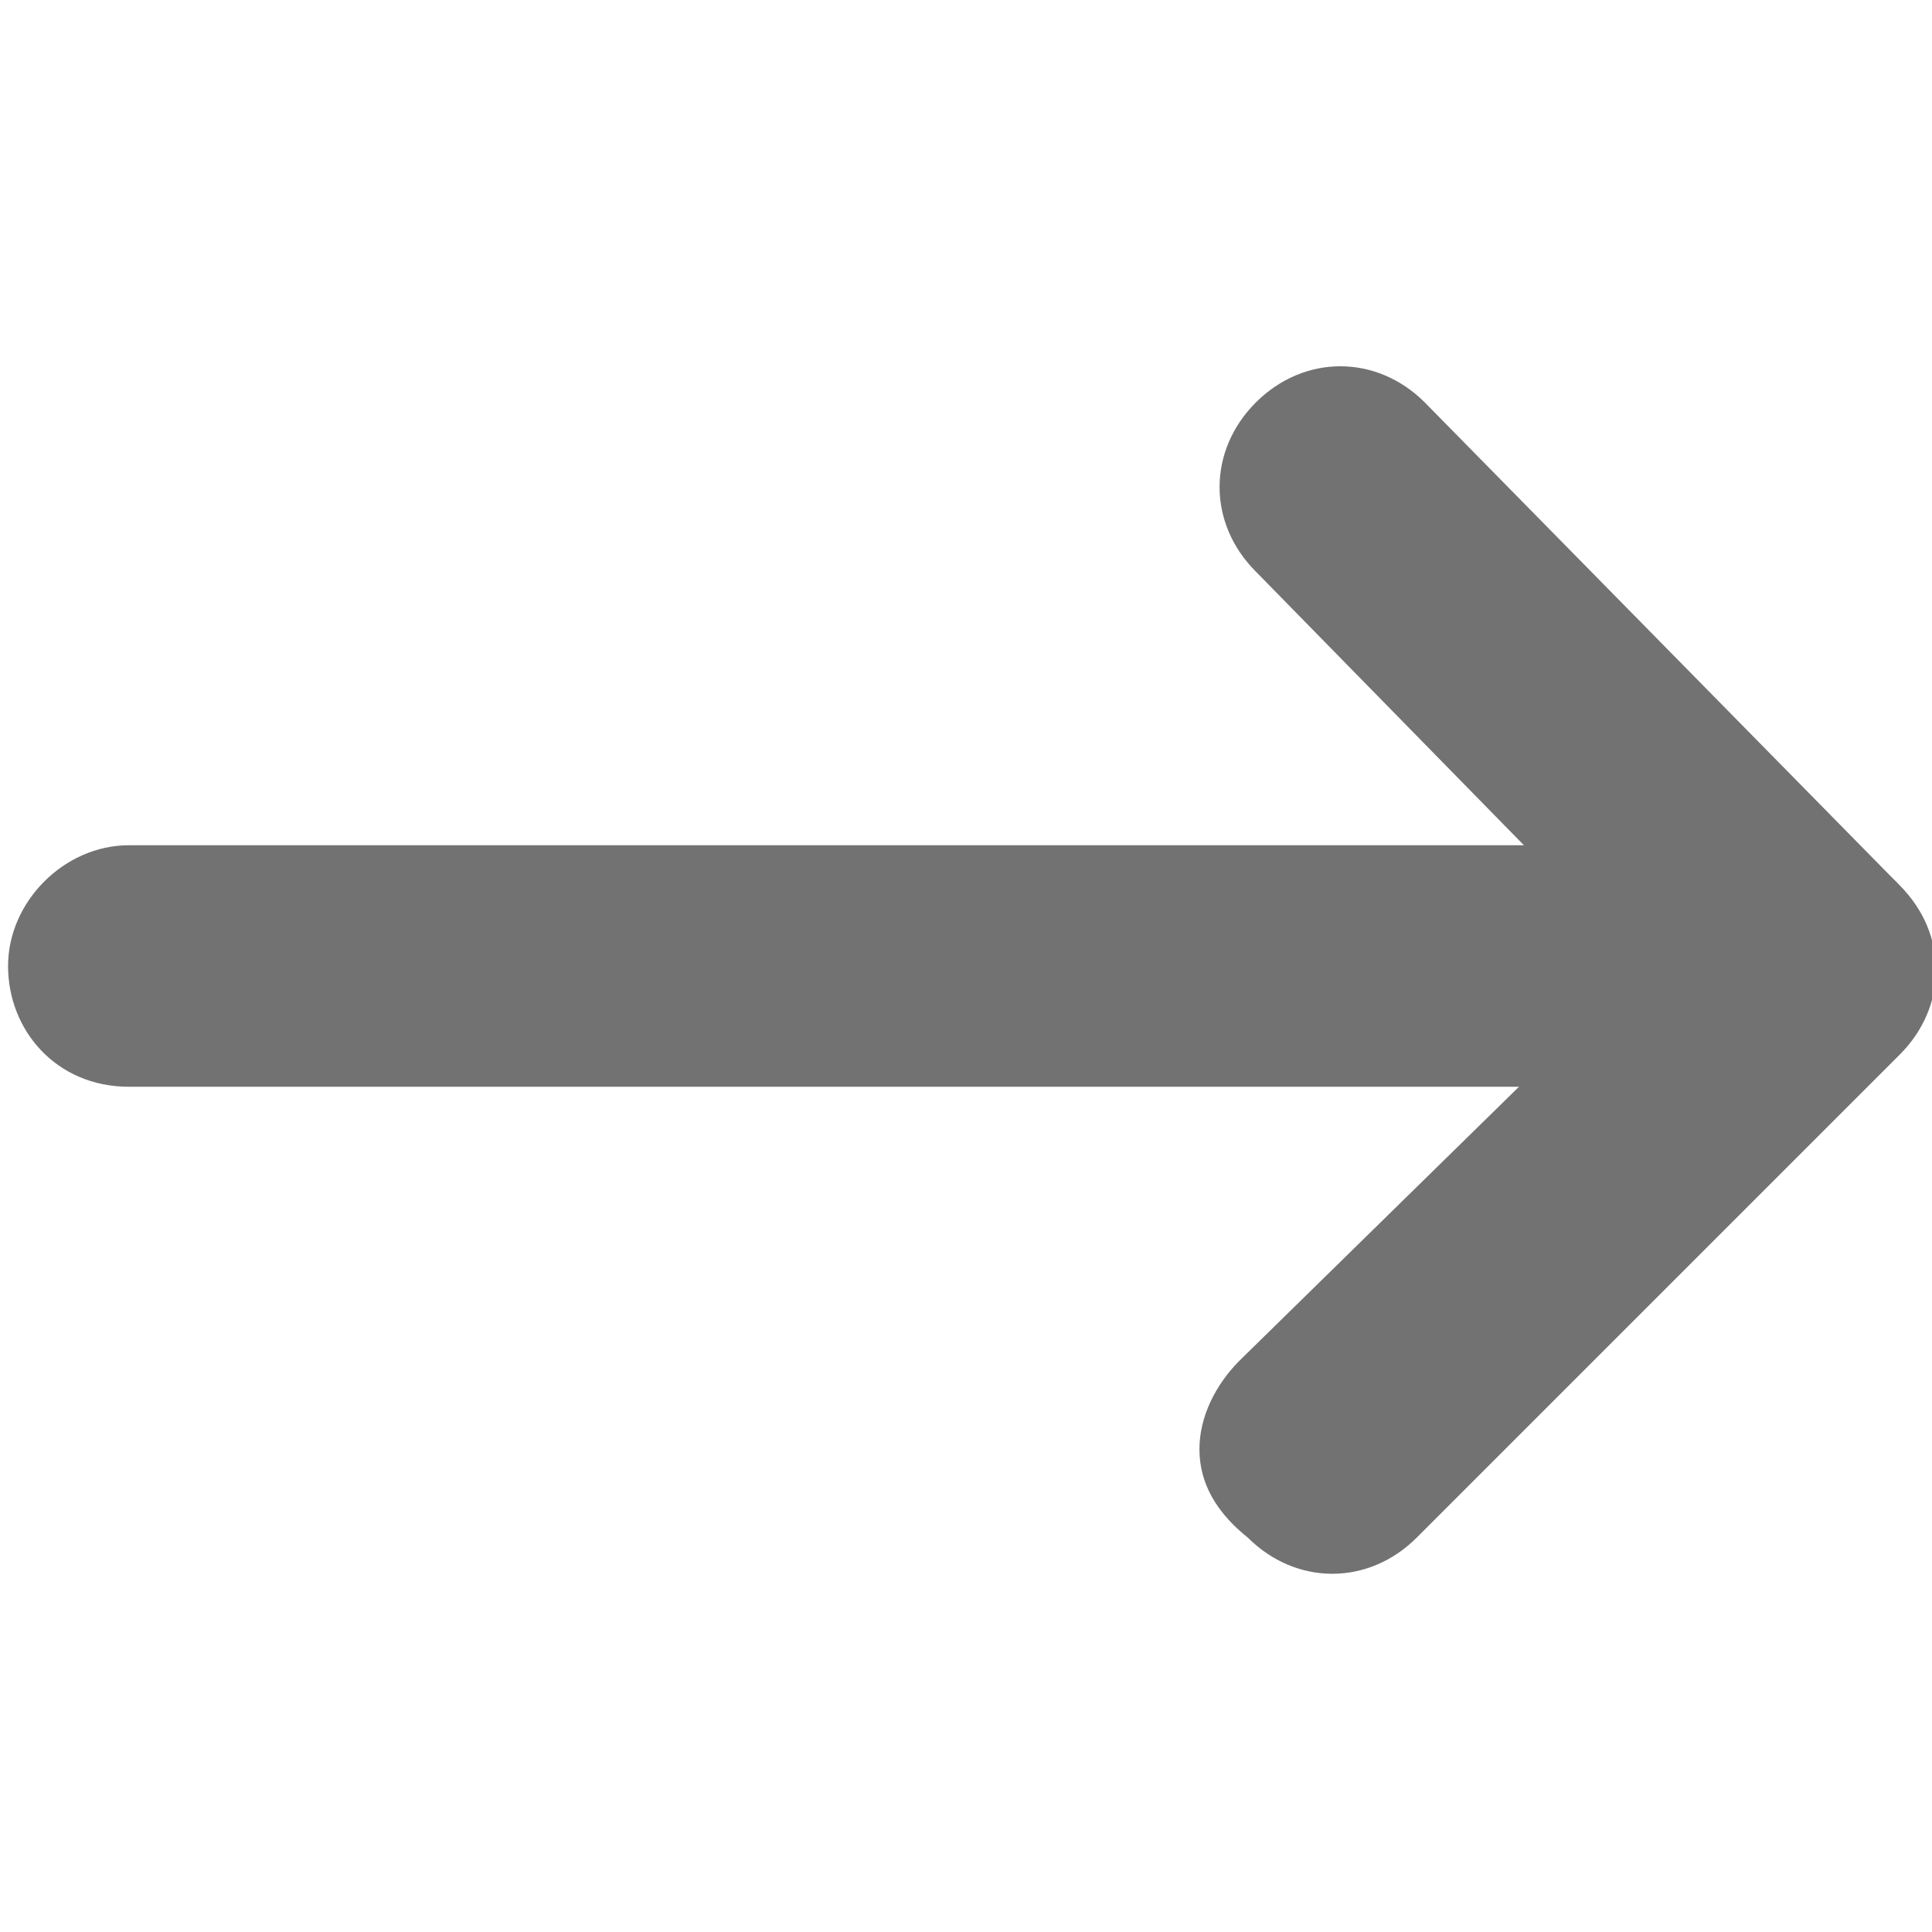
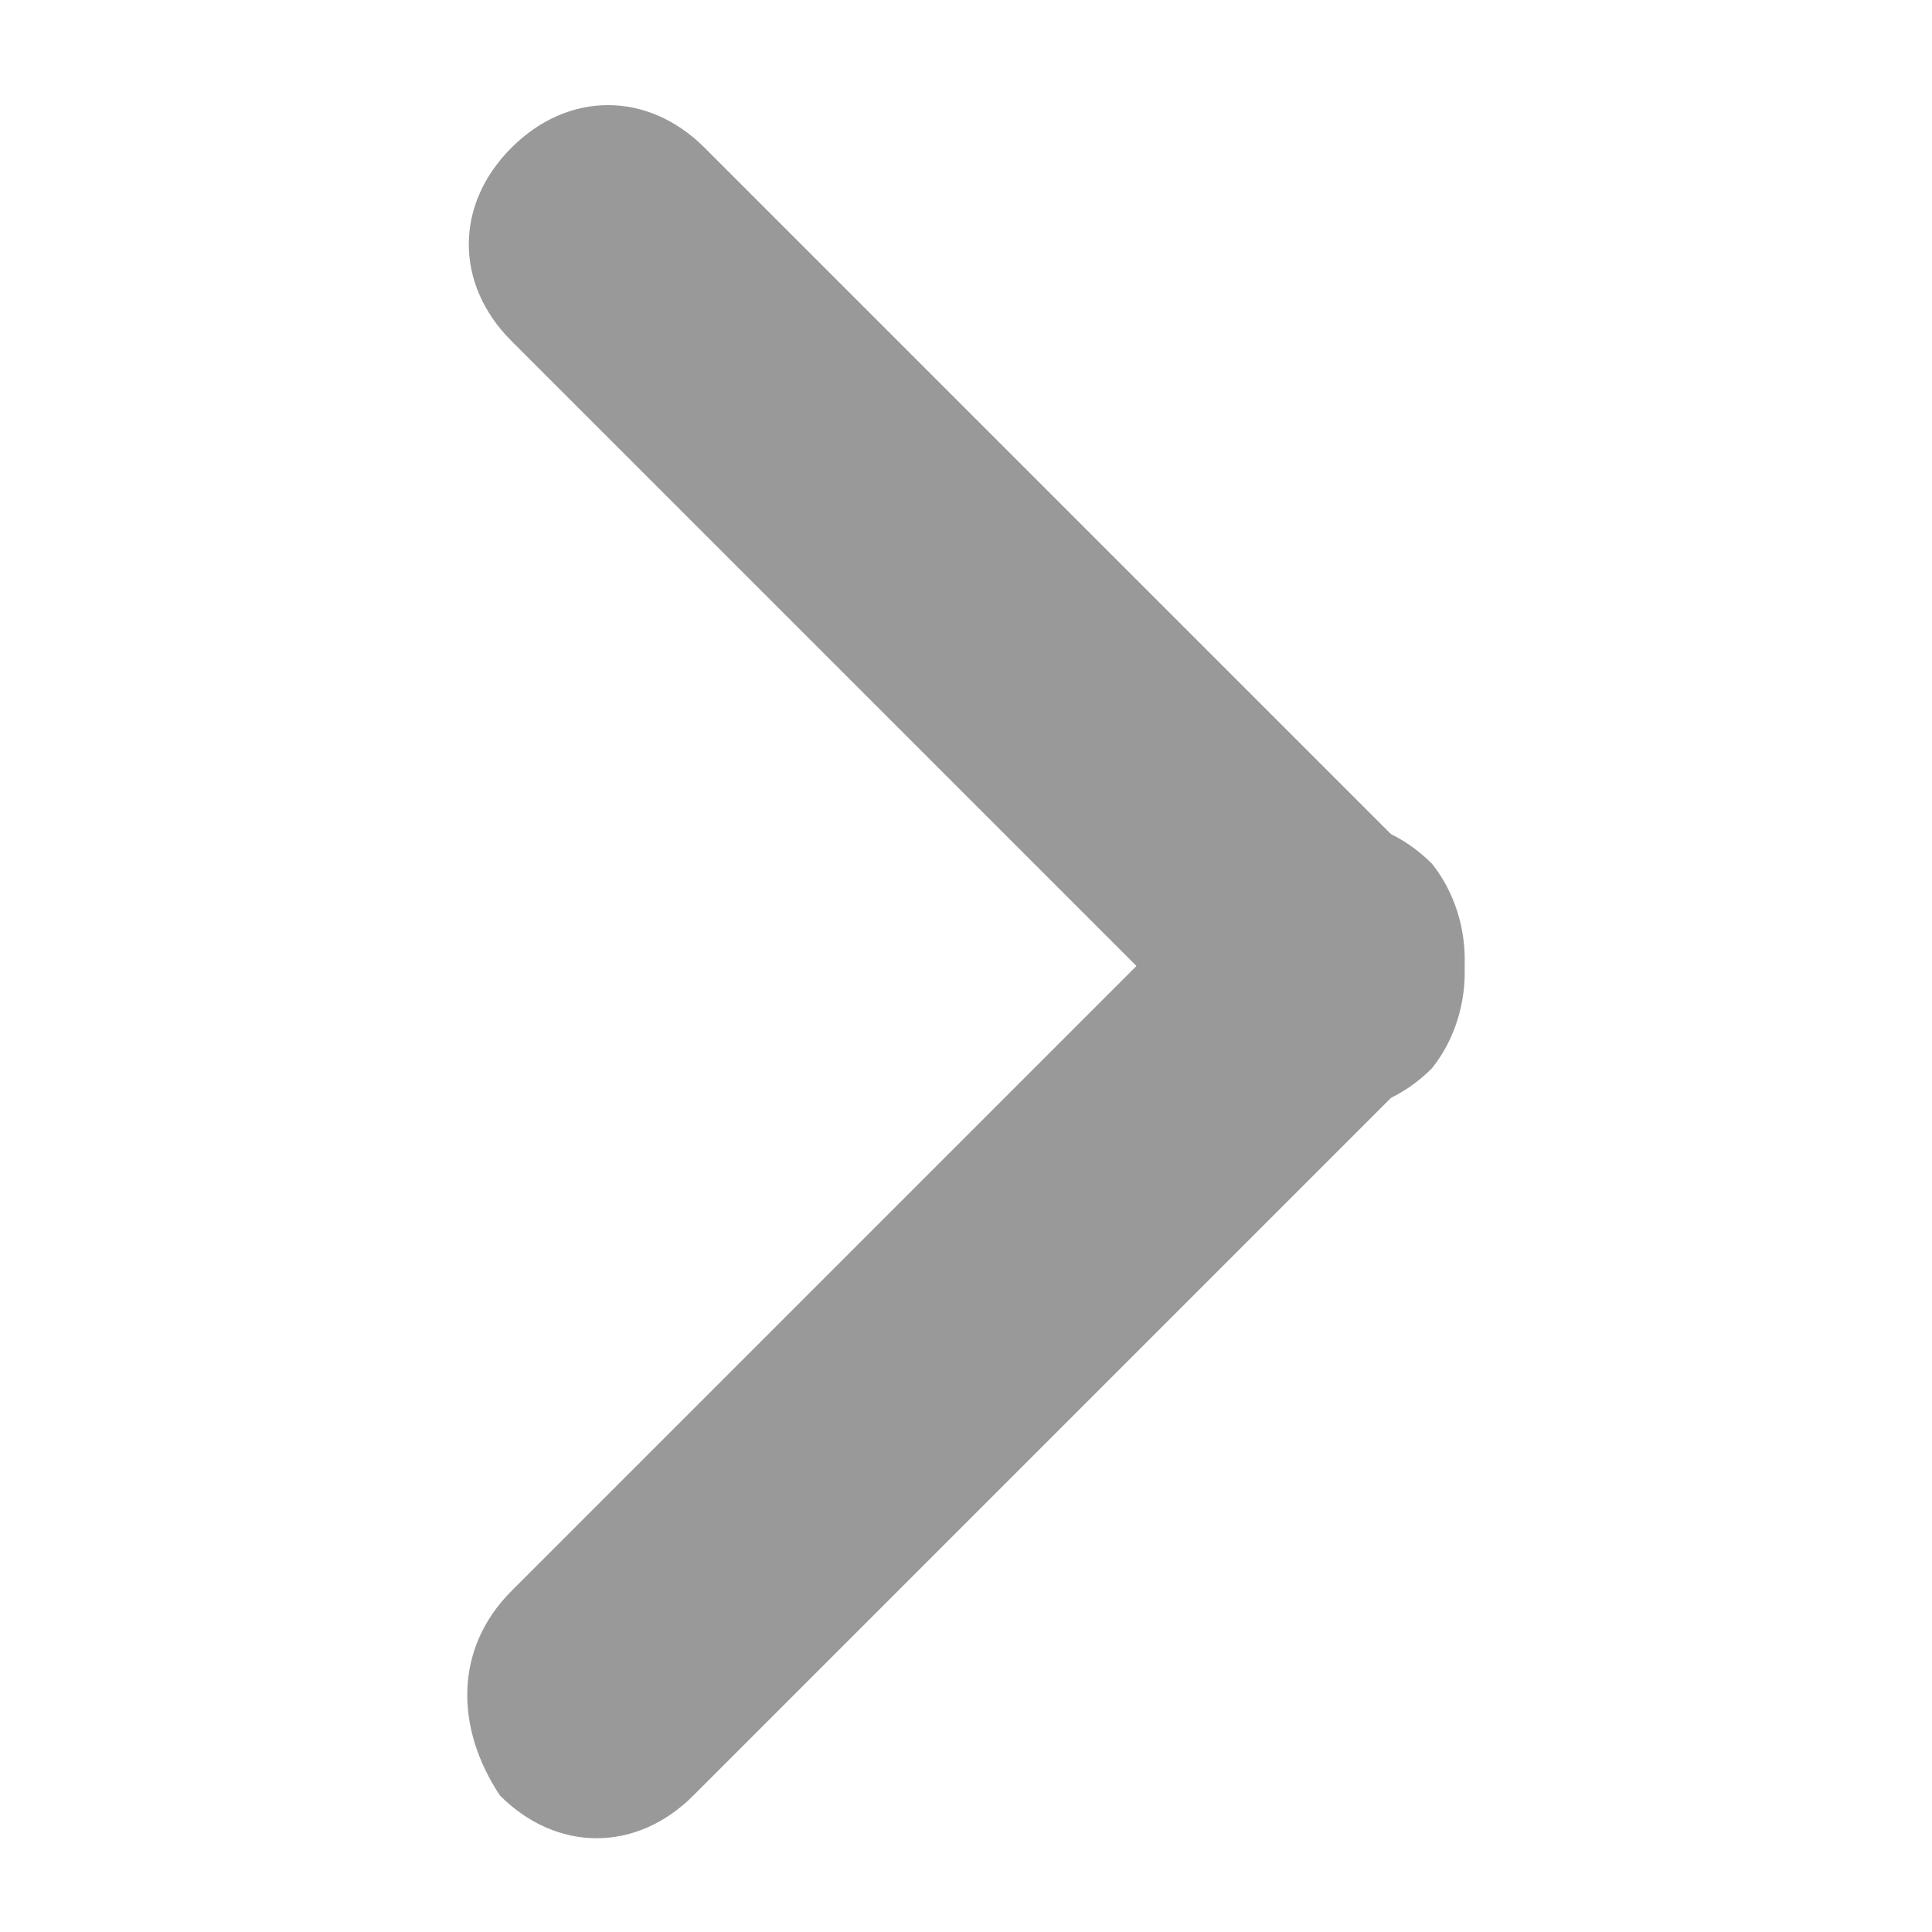
- <svg xmlns="http://www.w3.org/2000/svg" viewBox="0 0 24 24">
-   <path style="fill:#727272;" d="M0.1,12c0-0.8,0.7-1.5,1.5-1.5l20.9,0c0.8,0,1.5,0.7,1.5,1.5s-0.7,1.5-1.5,1.5l-20.9,0  C0.7,13.5,0.1,12.8,0.1,12z" />
-   <path style="fill:#727272;" d="M14.9,18c0-0.4,0.2-0.8,0.5-1.1l5-4.9l-4.8-4.9c-0.6-0.6-0.6-1.5,0-2.1s1.5-0.6,2.1,0l5.9,6  c0.6,0.6,0.6,1.5,0,2.1l-6,6c-0.6,0.6-1.5,0.6-2.1,0C15,18.7,14.9,18.3,14.9,18z" />
+ <svg xmlns="http://www.w3.org/2000/svg" version="1.1" id="Layer_1" x="0px" y="0px" viewBox="0 0 17 17" style="enable-background:new 0 0 17 17;" xml:space="preserve">
+   <g>
+     <path style="fill:#999999;" d="M12.5,9.4l-6.4,6.4c-0.5,0.5-1.2,0.5-1.7,0l0,0C4,15.2,4,14.5,4.5,14l6.4-6.4c0.5-0.5,1.2-0.5,1.7,0   l0,0C13,8.1,13,8.9,12.5,9.4z" />
+     <path style="fill:#999999;" d="M12.5,7.6L6.2,1.3C5.7,0.8,5,0.8,4.5,1.3l0,0C4,1.8,4,2.5,4.5,3l6.4,6.4c0.5,0.5,1.2,0.5,1.7,0l0,0   C13,8.9,13,8.1,12.5,7.6z" />
+   </g>
</svg>
